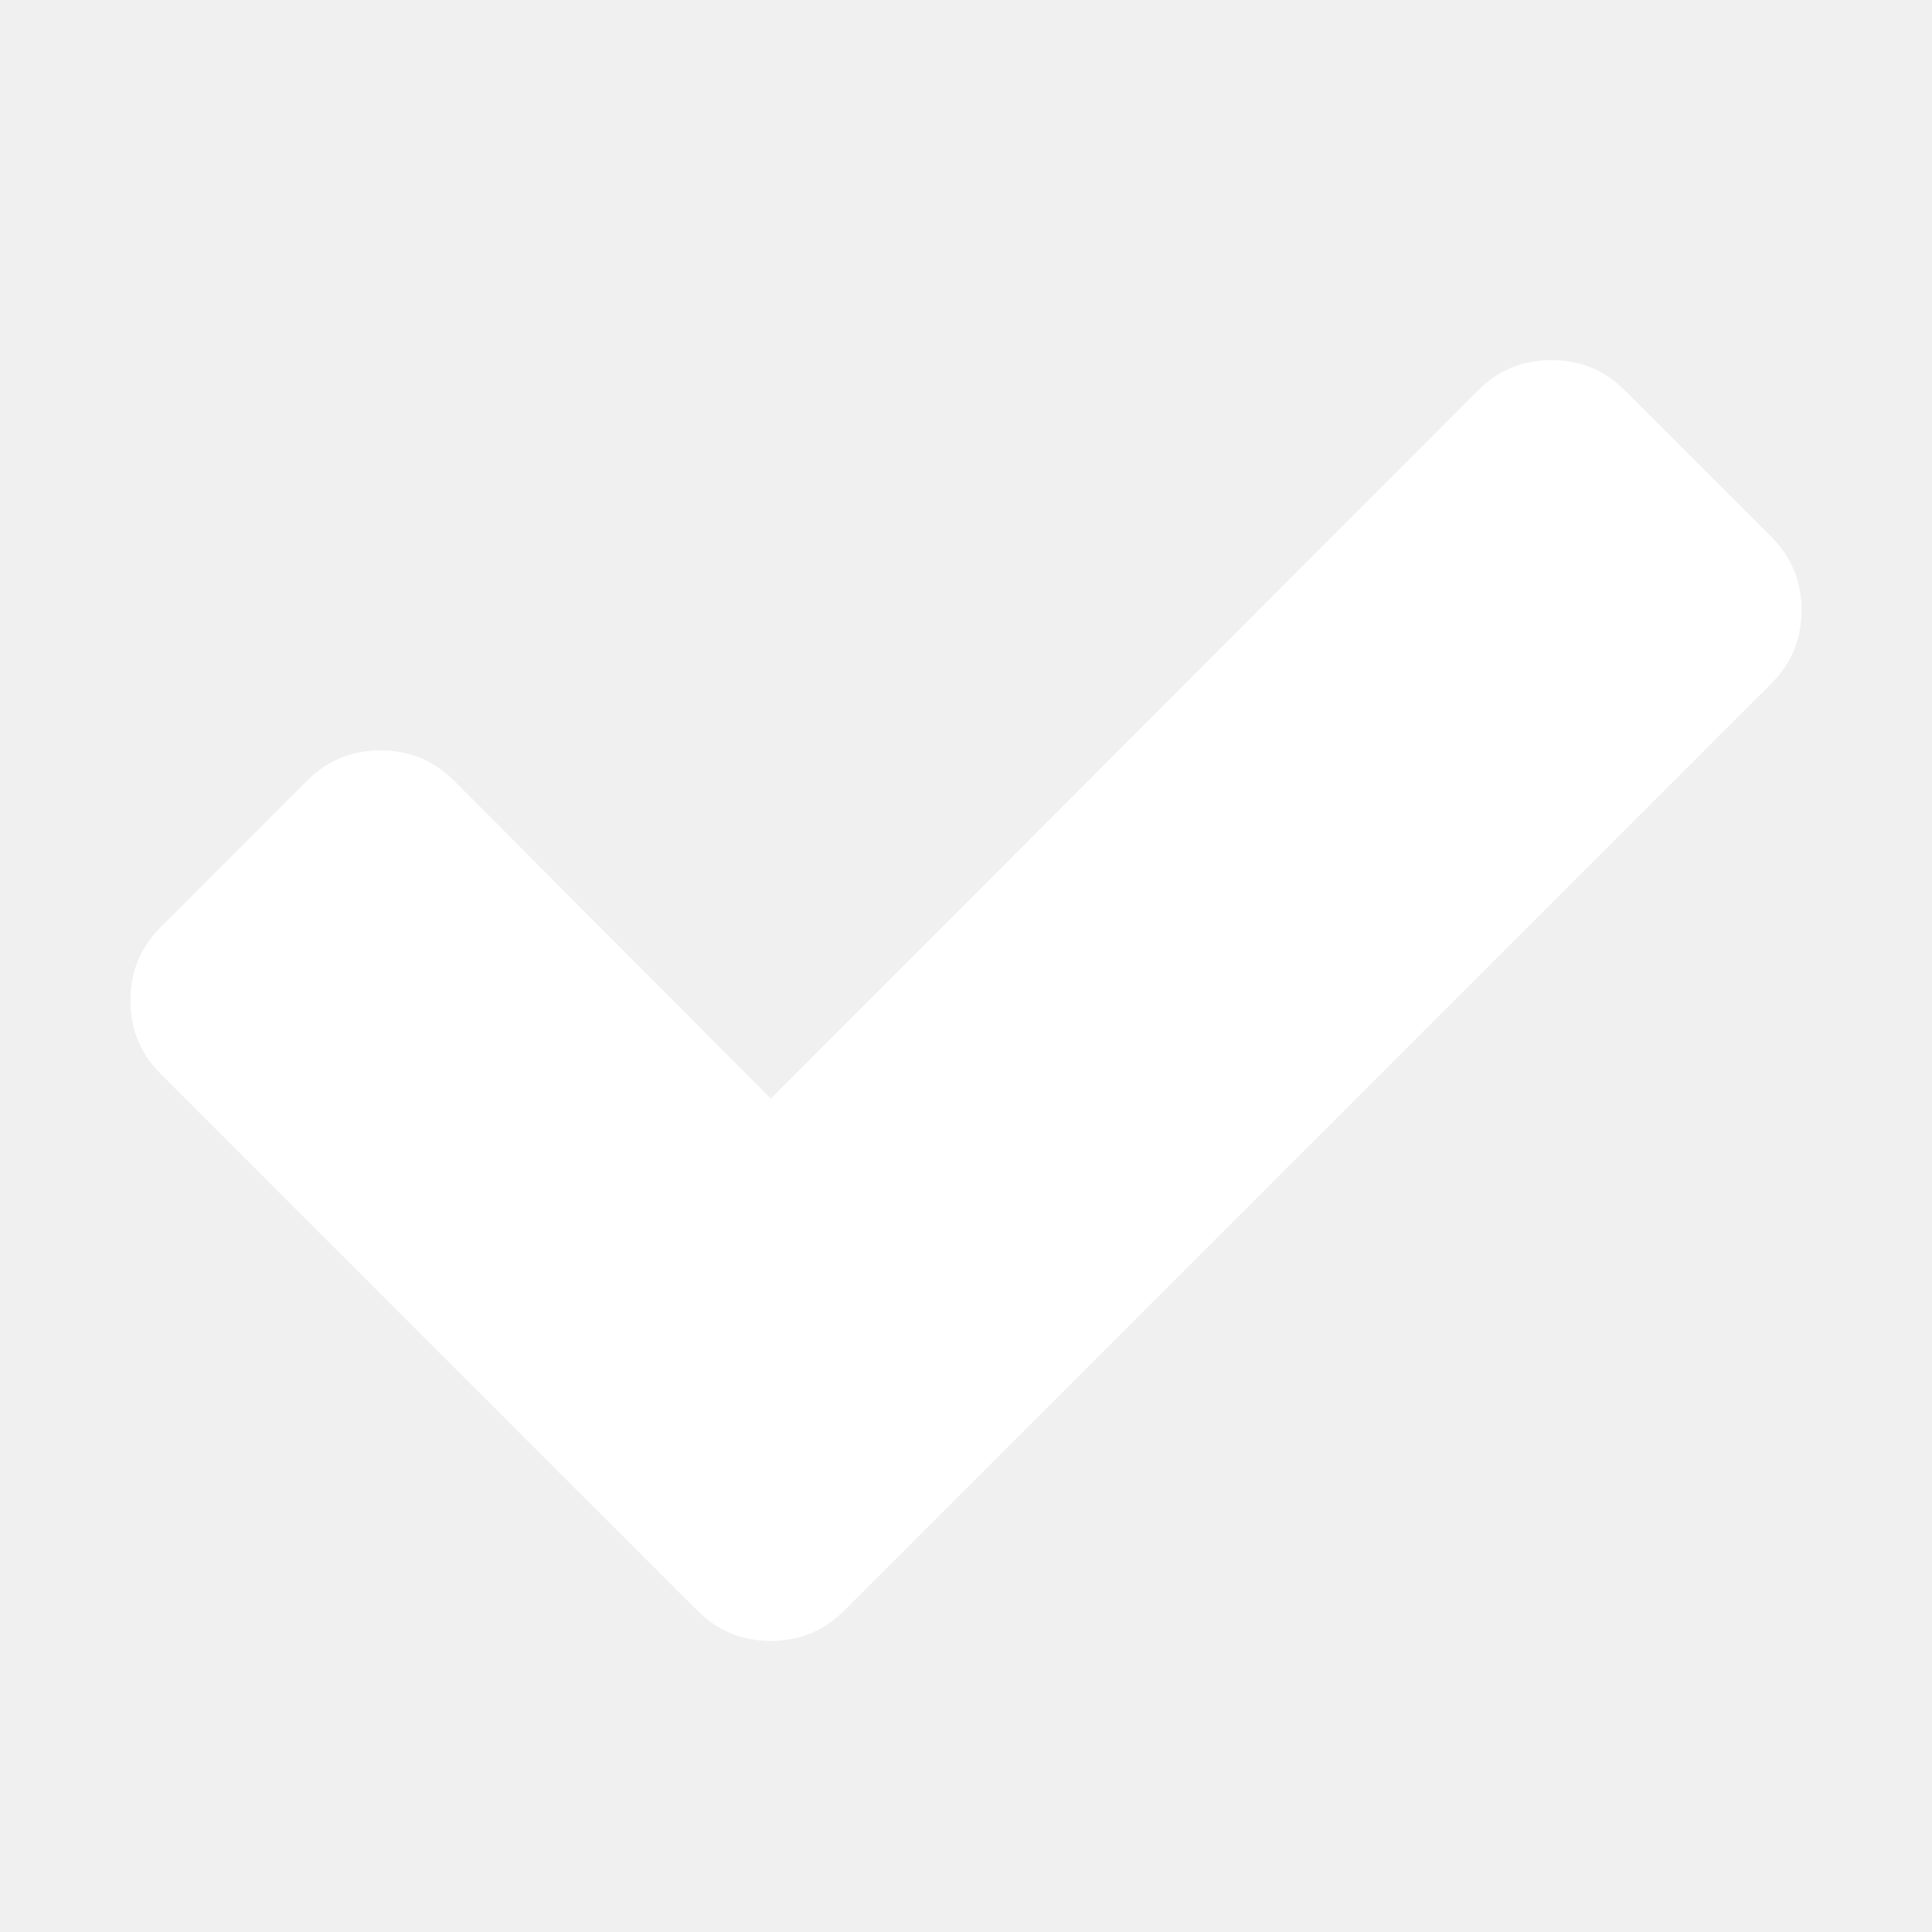
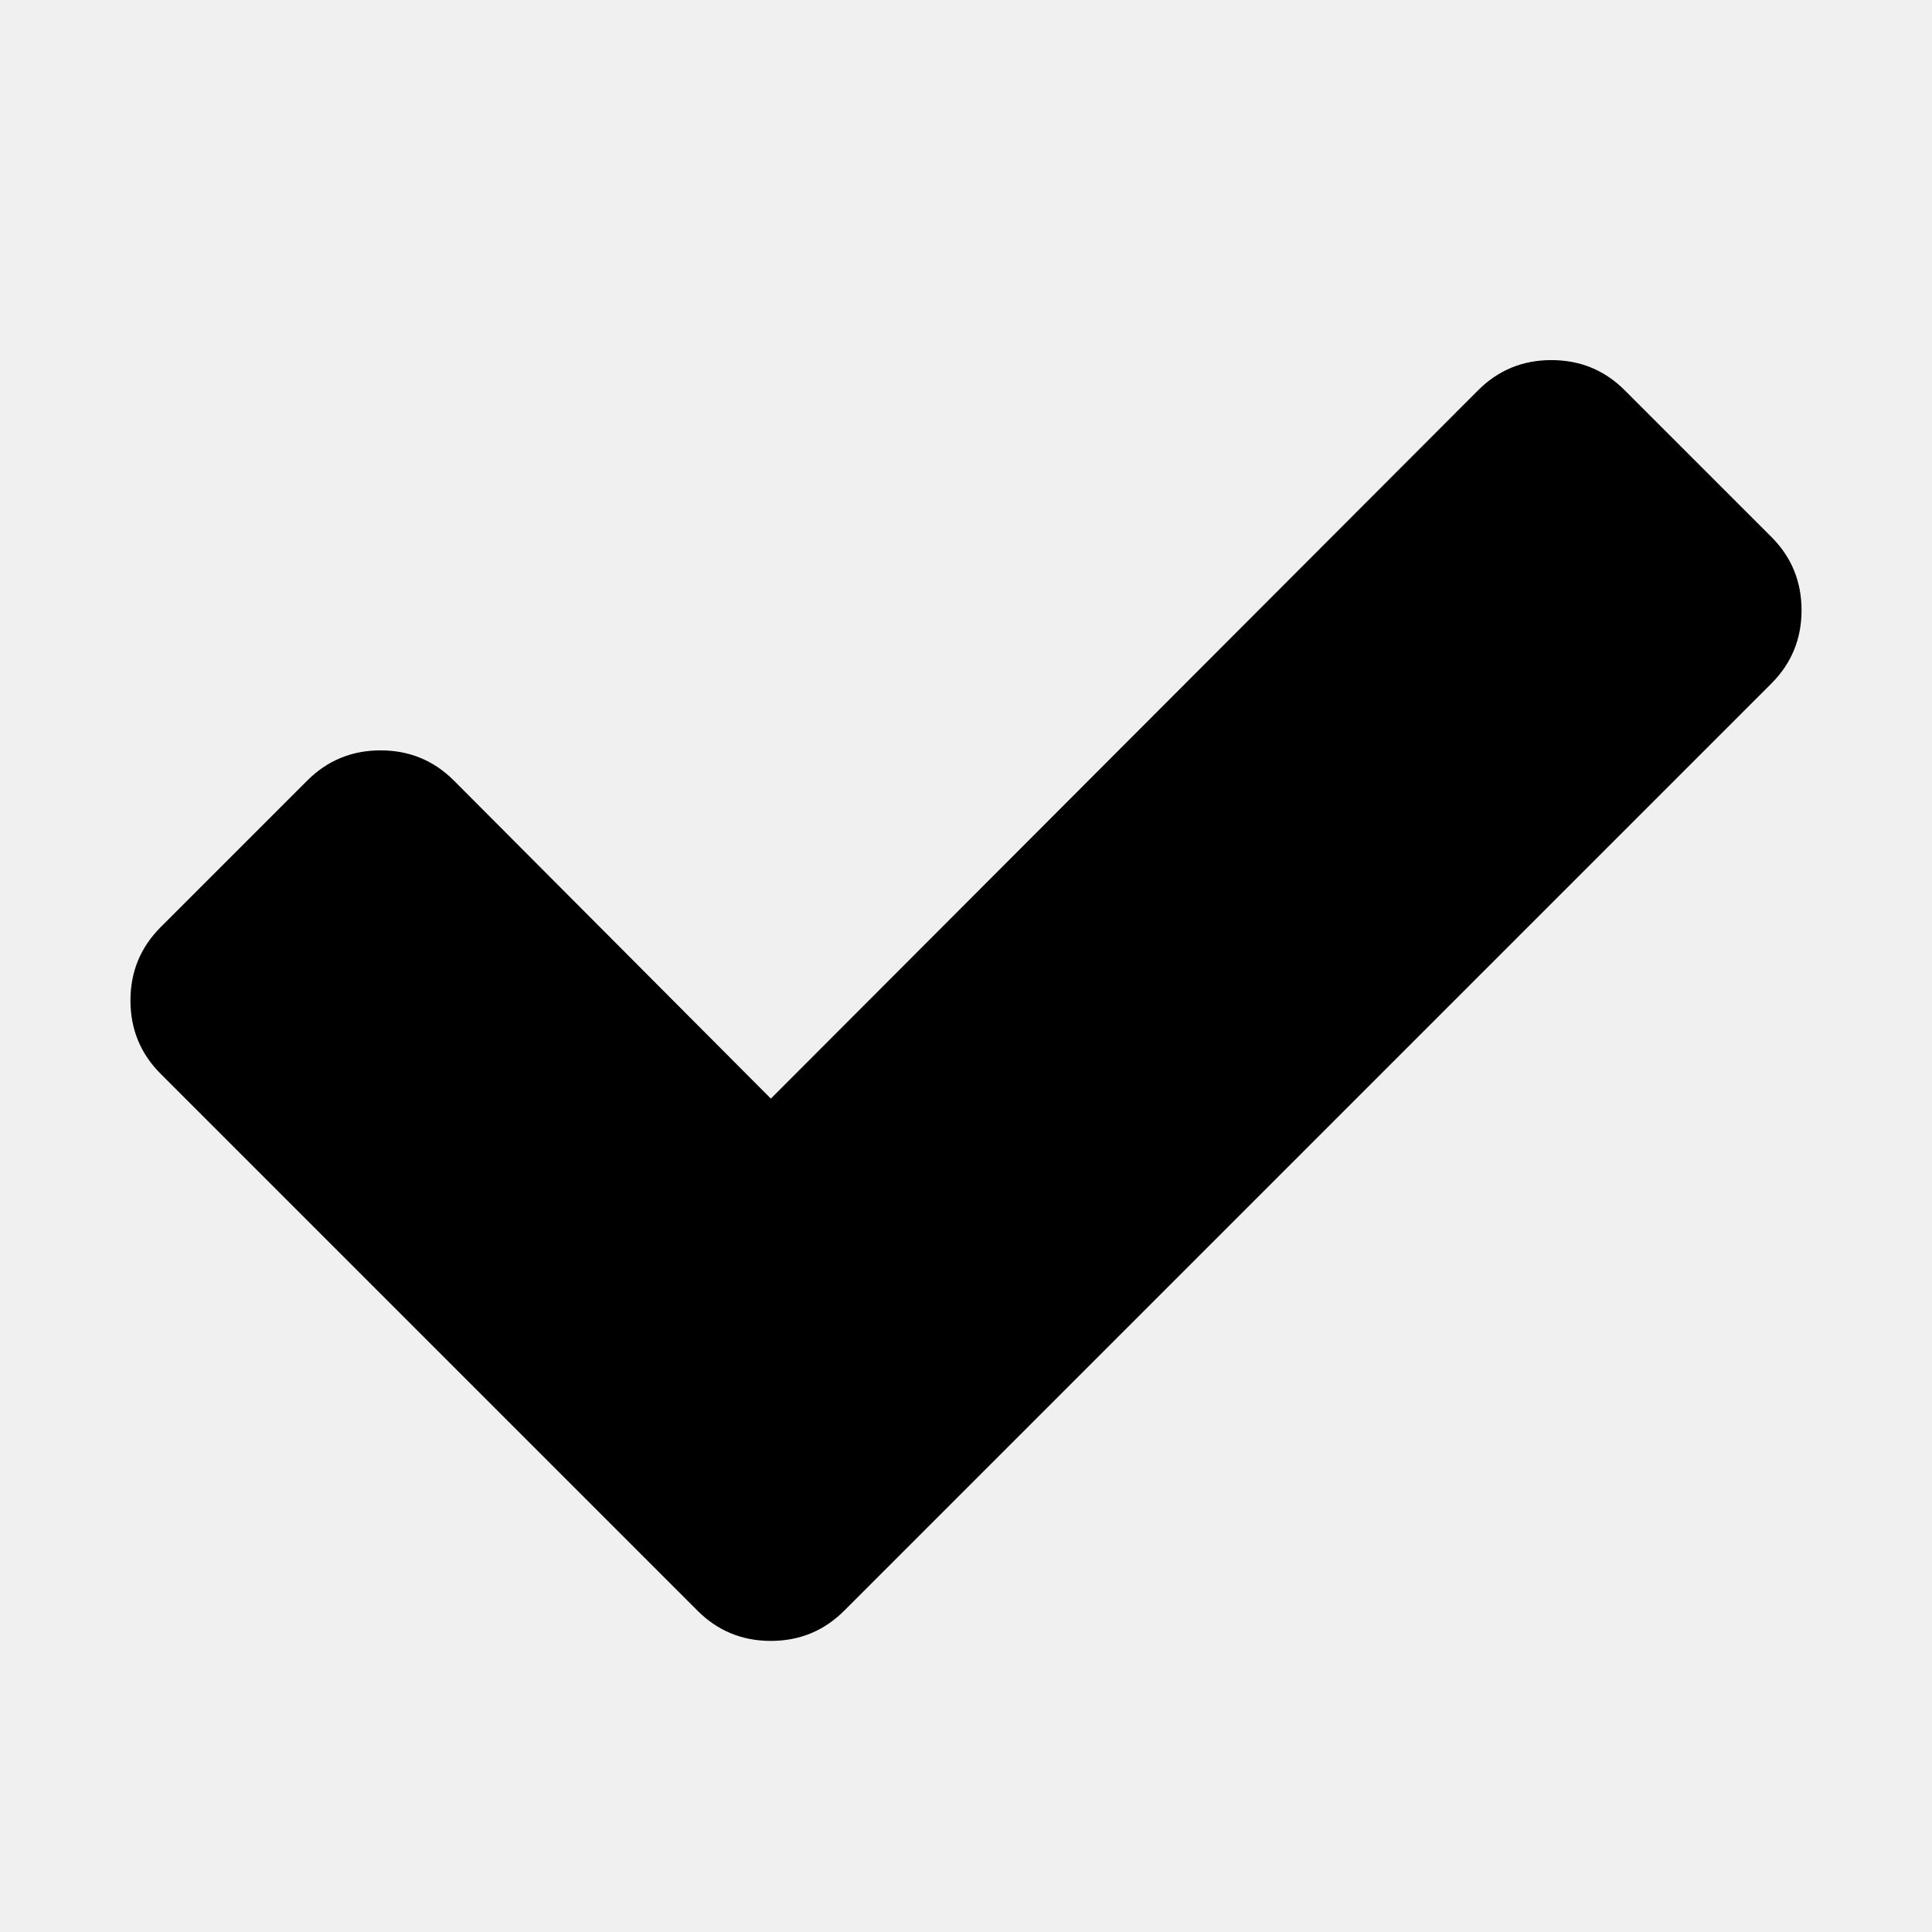
<svg xmlns="http://www.w3.org/2000/svg" width="1792" height="1792" viewBox="0 0 1792 1792">
-   <path d="M1671 566q0 40-28 68l-724 724-136 136q-28 28-68 28t-68-28l-136-136-362-362q-28-28-28-68t28-68l136-136q28-28 68-28t68 28l294 295 656-657q28-28 68-28t68 28l136 136q28 28 28 68z" fill="#fff" />
+   <path d="M1671 566q0 40-28 68l-724 724-136 136q-28 28-68 28t-68-28l-136-136-362-362q-28-28-28-68t28-68l136-136q28-28 68-28t68 28l294 295 656-657q28-28 68-28t68 28l136 136q28 28 28 68z" />
</svg>
